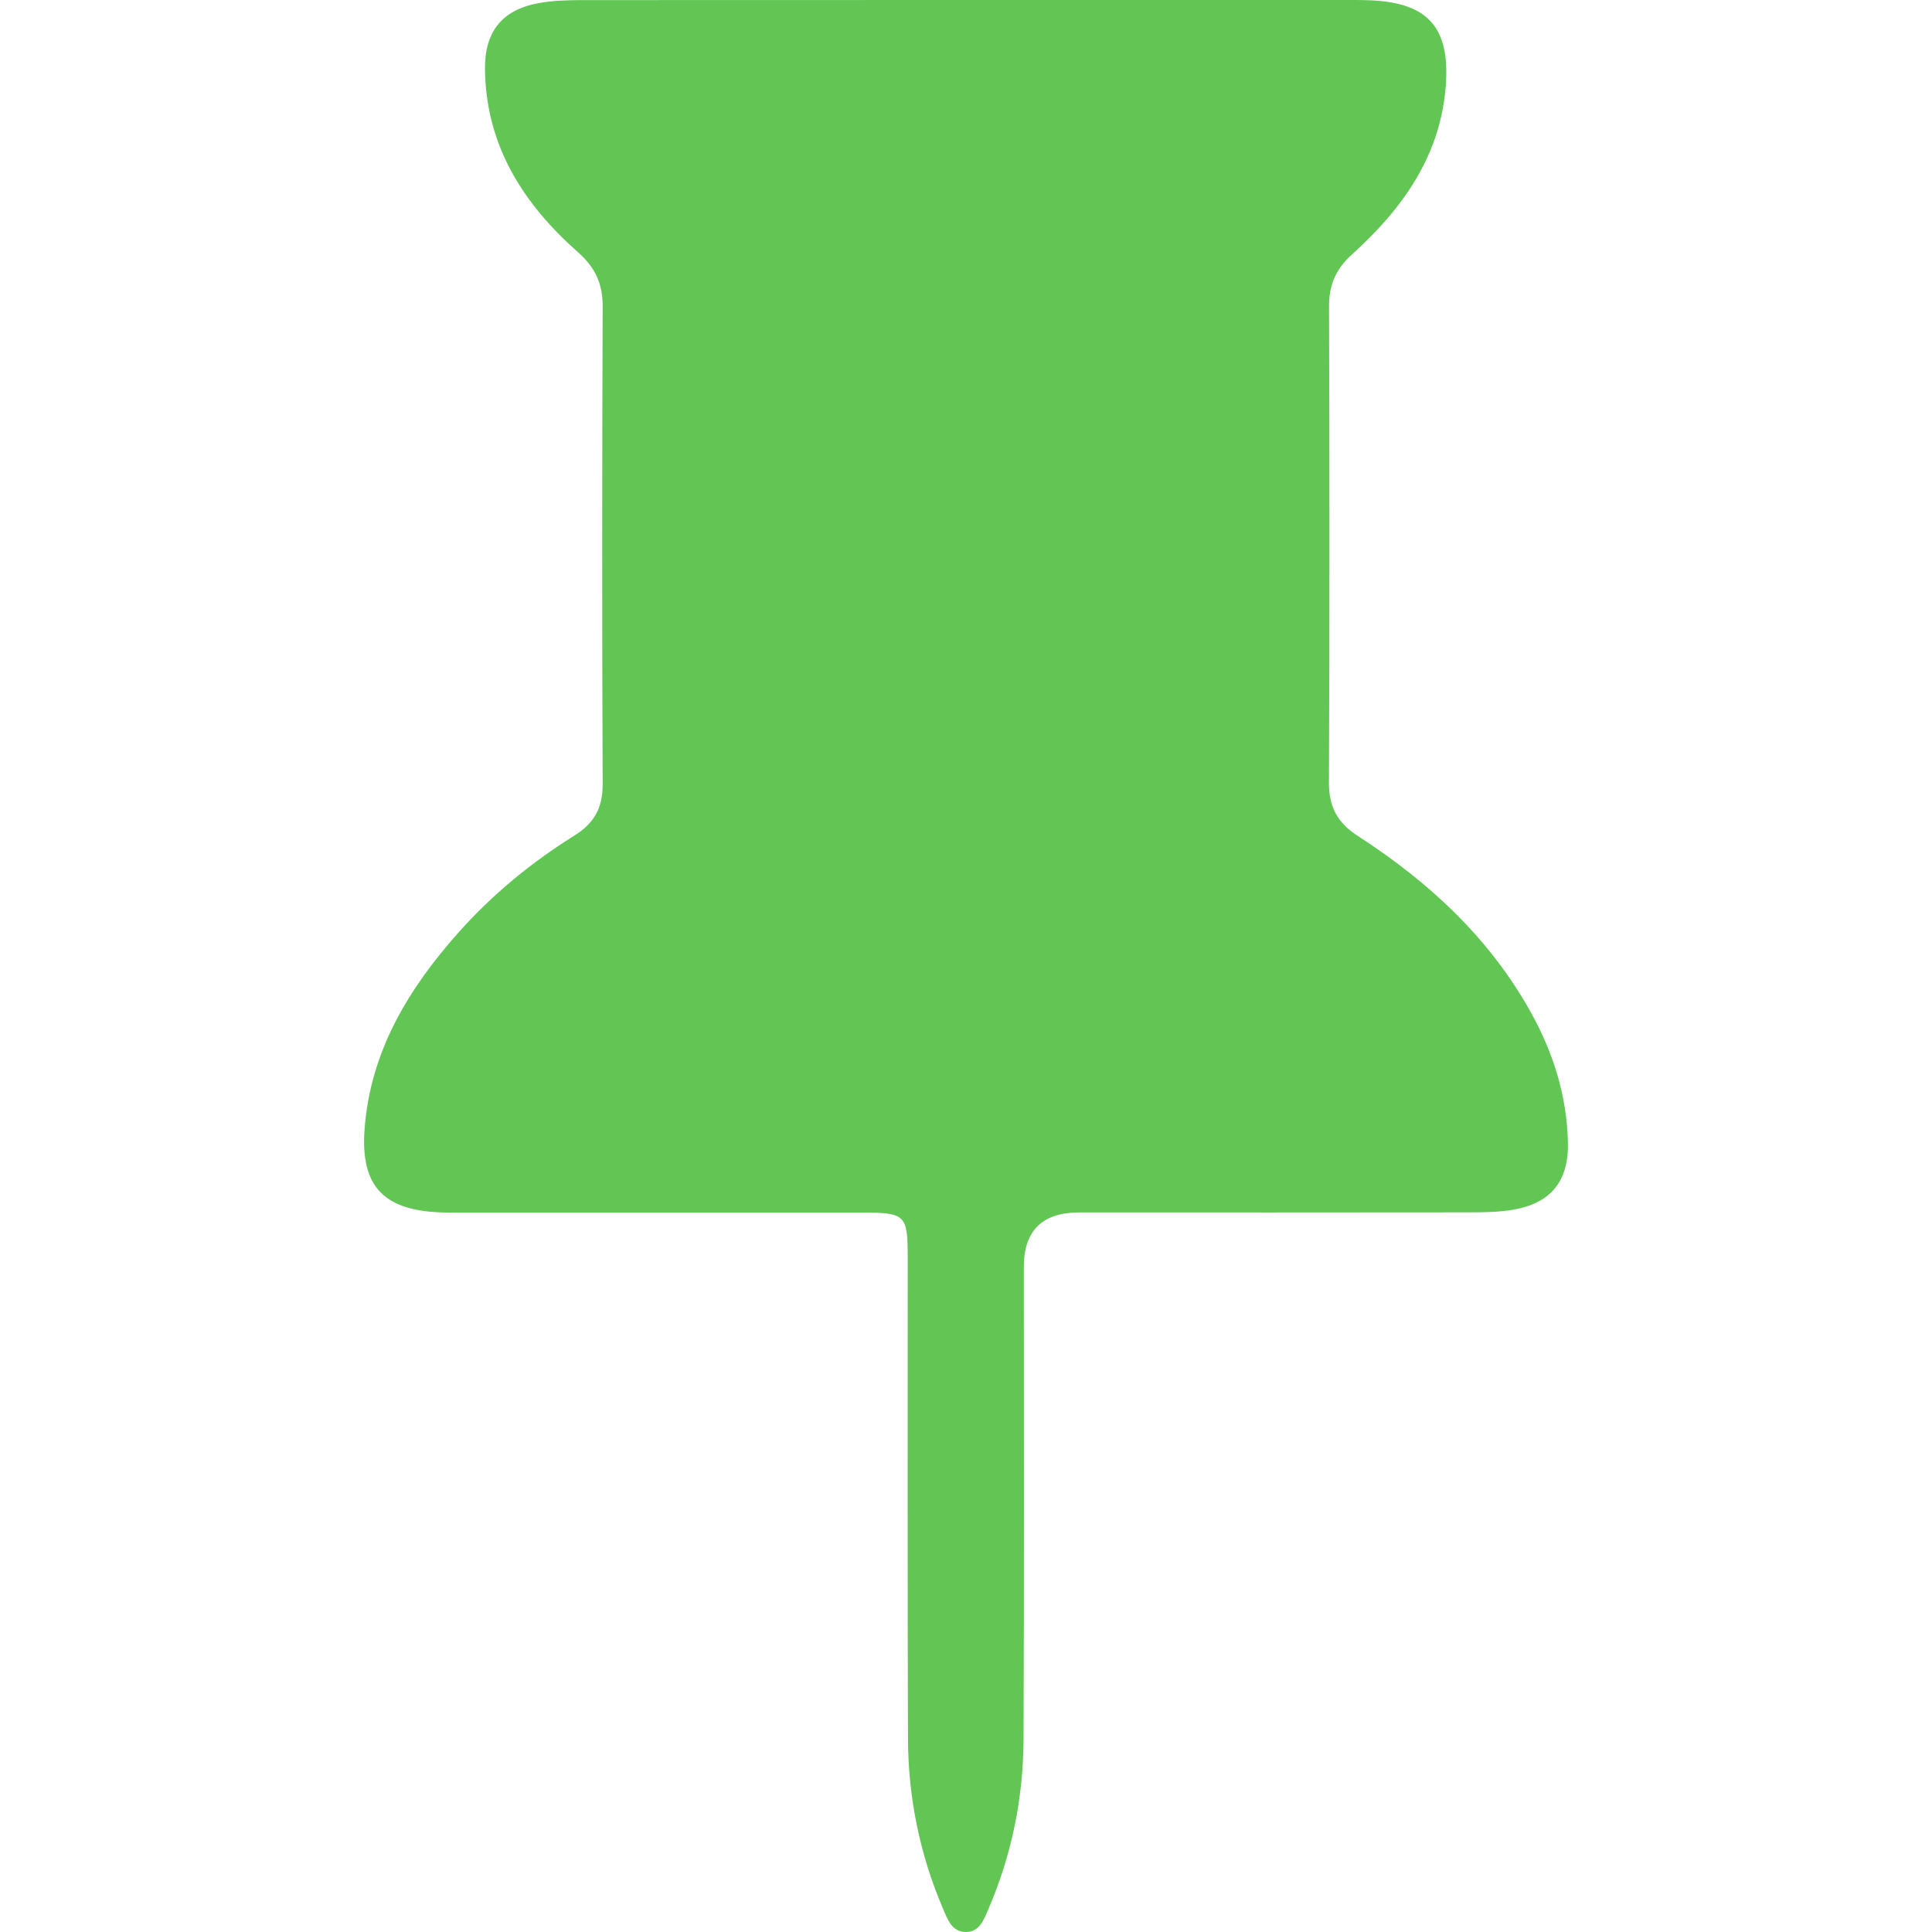
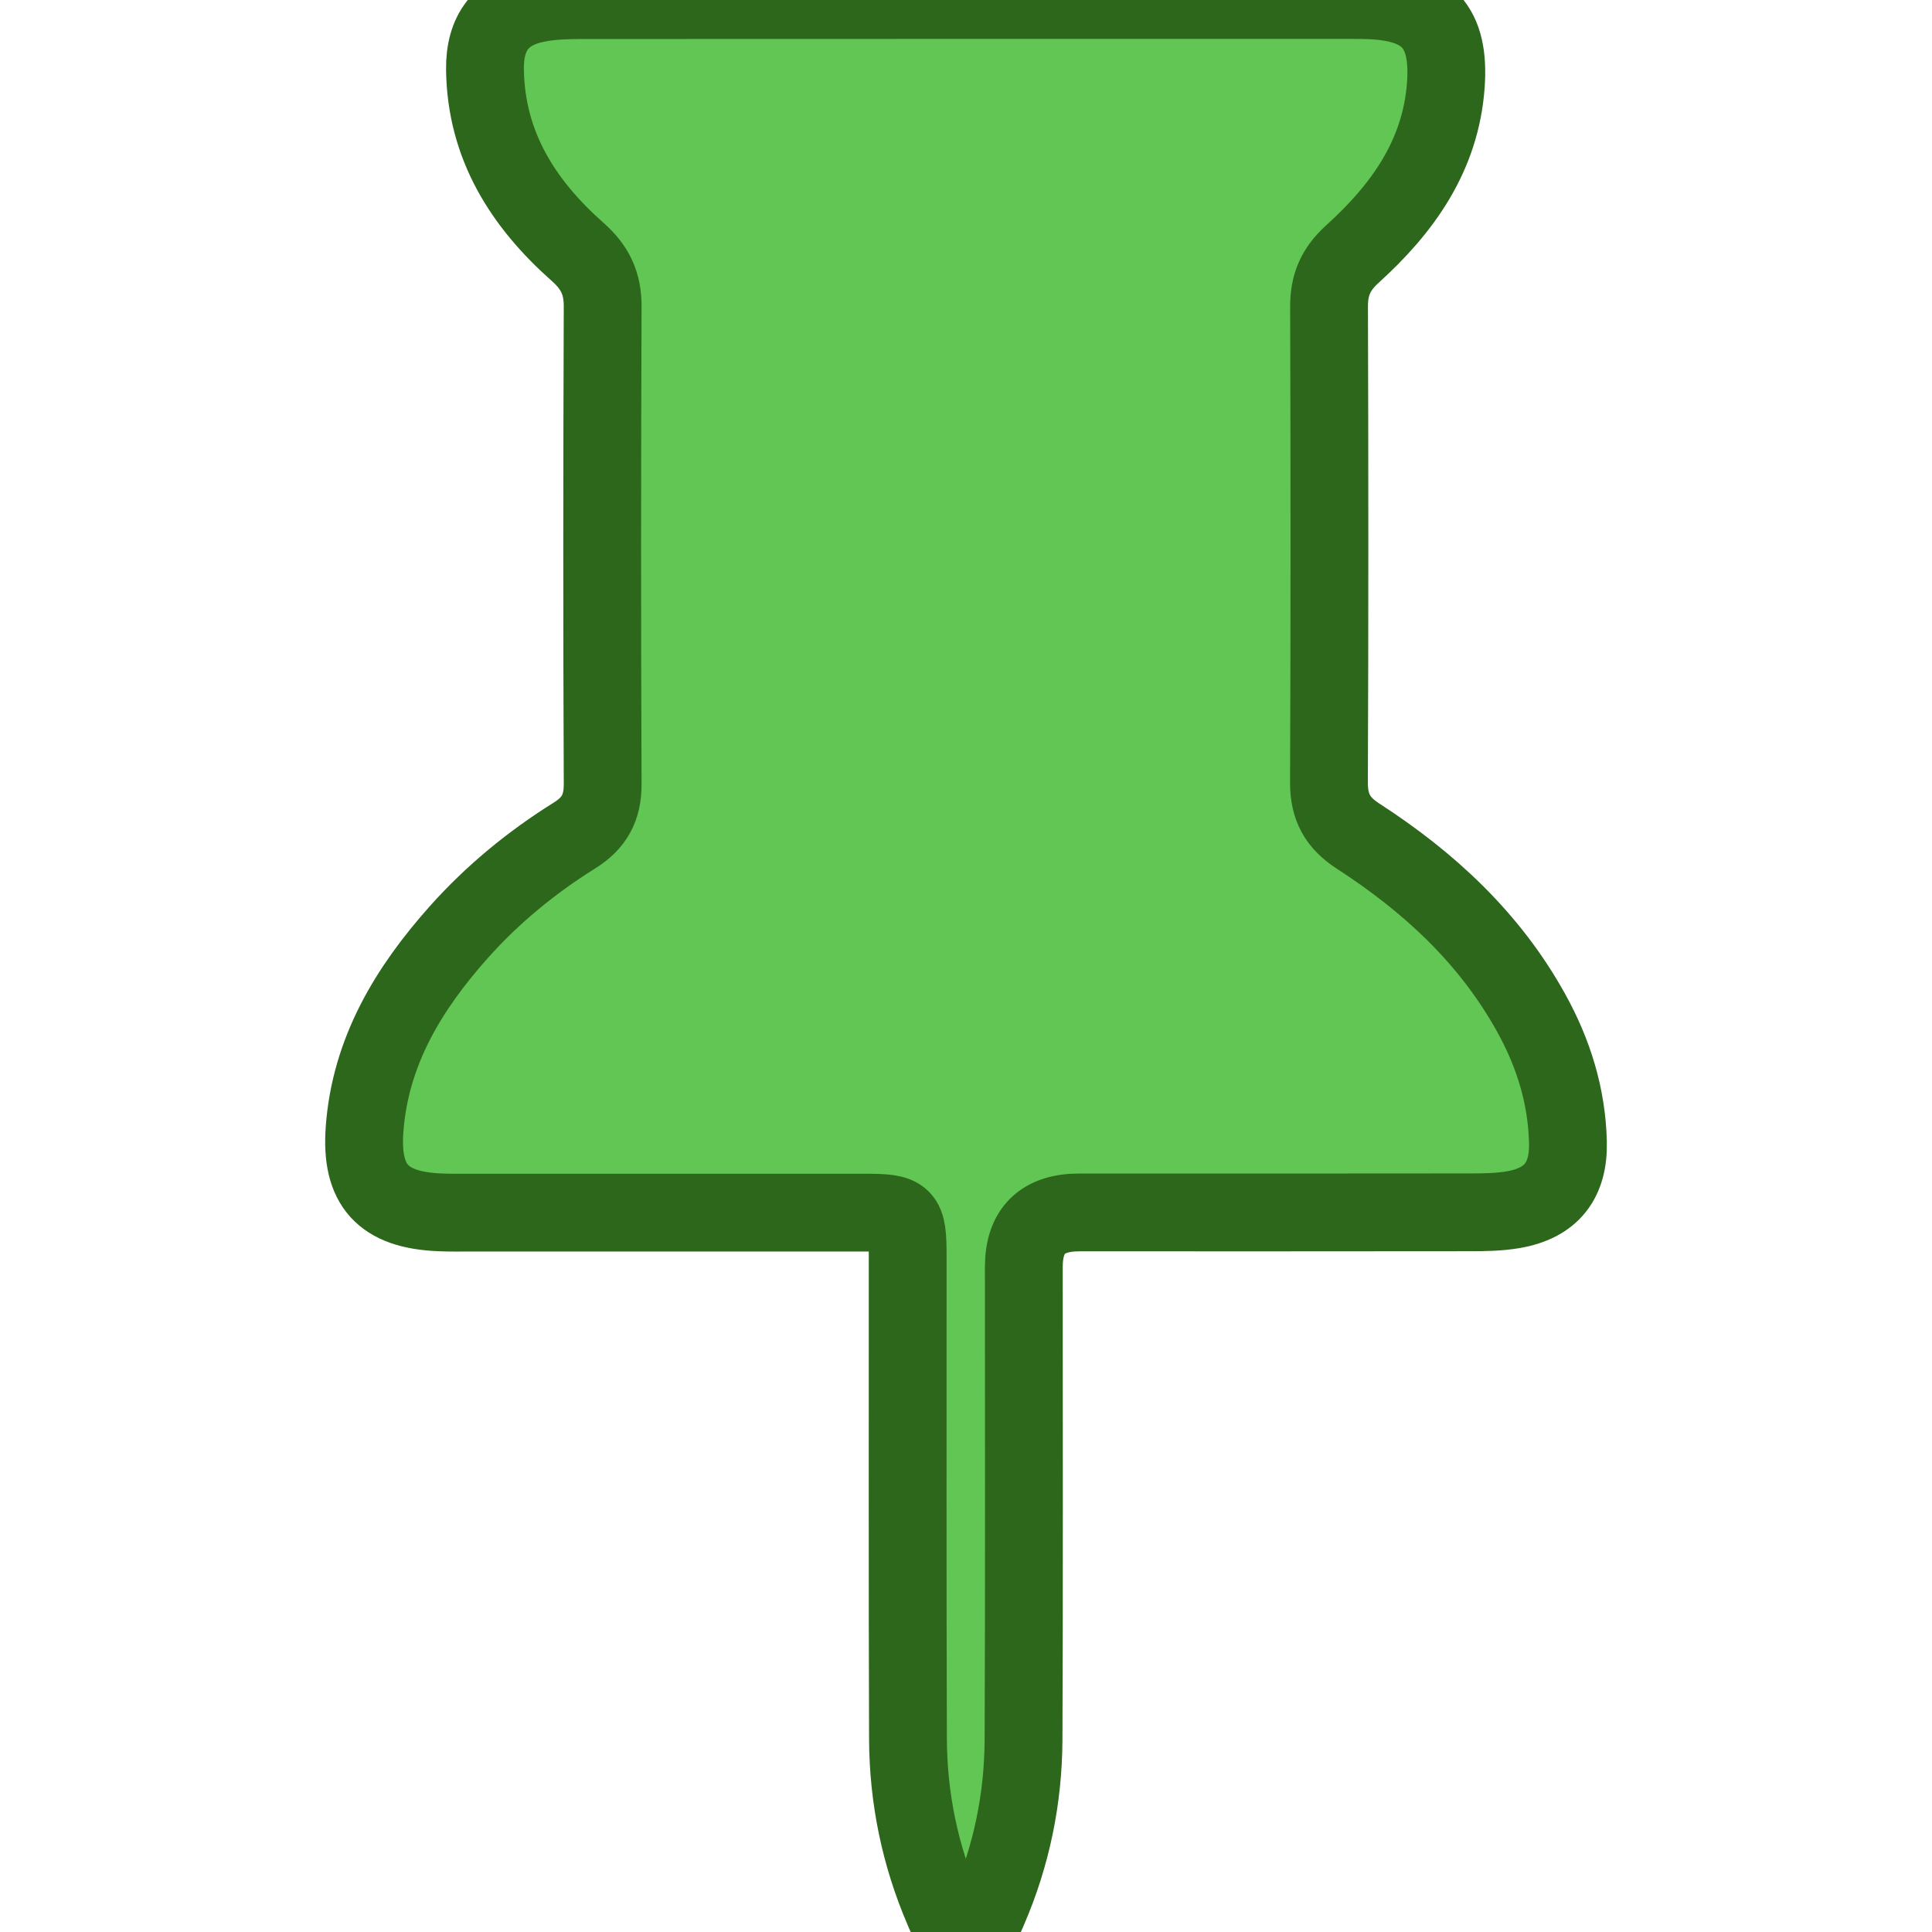
<svg xmlns="http://www.w3.org/2000/svg" id="Layer_1" data-name="Layer 1" viewBox="0 0 123.77 198.63" width="25" height="25">
  <defs>
    <style>
      .cls-1 {
        fill: #62C655;
-         stroke-width: 0px;
+         stroke: #2D671B;
+         stroke-width: 8px;
      }
    </style>
  </defs>
  <path class="cls-1" d="M62.01,0c12.8,0,25.6,0,38.4,0,1,0,2-.01,2.99.03,5.95.23,8.23,2.77,7.82,8.66-.51,7.3-4.45,12.76-9.62,17.44-1.72,1.56-2.4,3.17-2.39,5.41.05,16.3.06,32.59-.01,48.89-.01,2.53.87,4.16,2.99,5.53,7.28,4.71,13.53,10.47,17.79,18.16,2.3,4.14,3.67,8.54,3.79,13.29.1,3.96-1.69,6.28-5.62,6.96-1.46.25-2.98.27-4.47.27-13.38.02-26.76.01-40.14.01q-5.7,0-5.71,5.59c0,16.21.04,32.43-.03,48.64-.03,6.04-1.23,11.89-3.64,17.46-.45,1.04-.9,2.32-2.33,2.29-1.41-.03-1.85-1.32-2.29-2.35-2.39-5.57-3.59-11.42-3.62-17.46-.06-16.54-.02-33.09-.03-49.63,0-4.26-.26-4.52-4.52-4.52-13.46,0-26.93,0-40.39,0-1.08,0-2.16.02-3.24-.03-5.81-.25-8.11-2.78-7.69-8.53.59-8.03,4.53-14.49,9.72-20.31,3.45-3.86,7.44-7.14,11.83-9.88,2.05-1.27,2.94-2.85,2.93-5.3-.07-16.38-.06-32.76,0-49.14,0-2.35-.77-3.99-2.57-5.58-5.6-4.96-9.42-10.92-9.53-18.74-.05-3.83,1.69-6.13,5.48-6.83C19.36.05,20.88.02,22.37.01,35.58,0,48.8,0,62.01,0Z" />
</svg>
